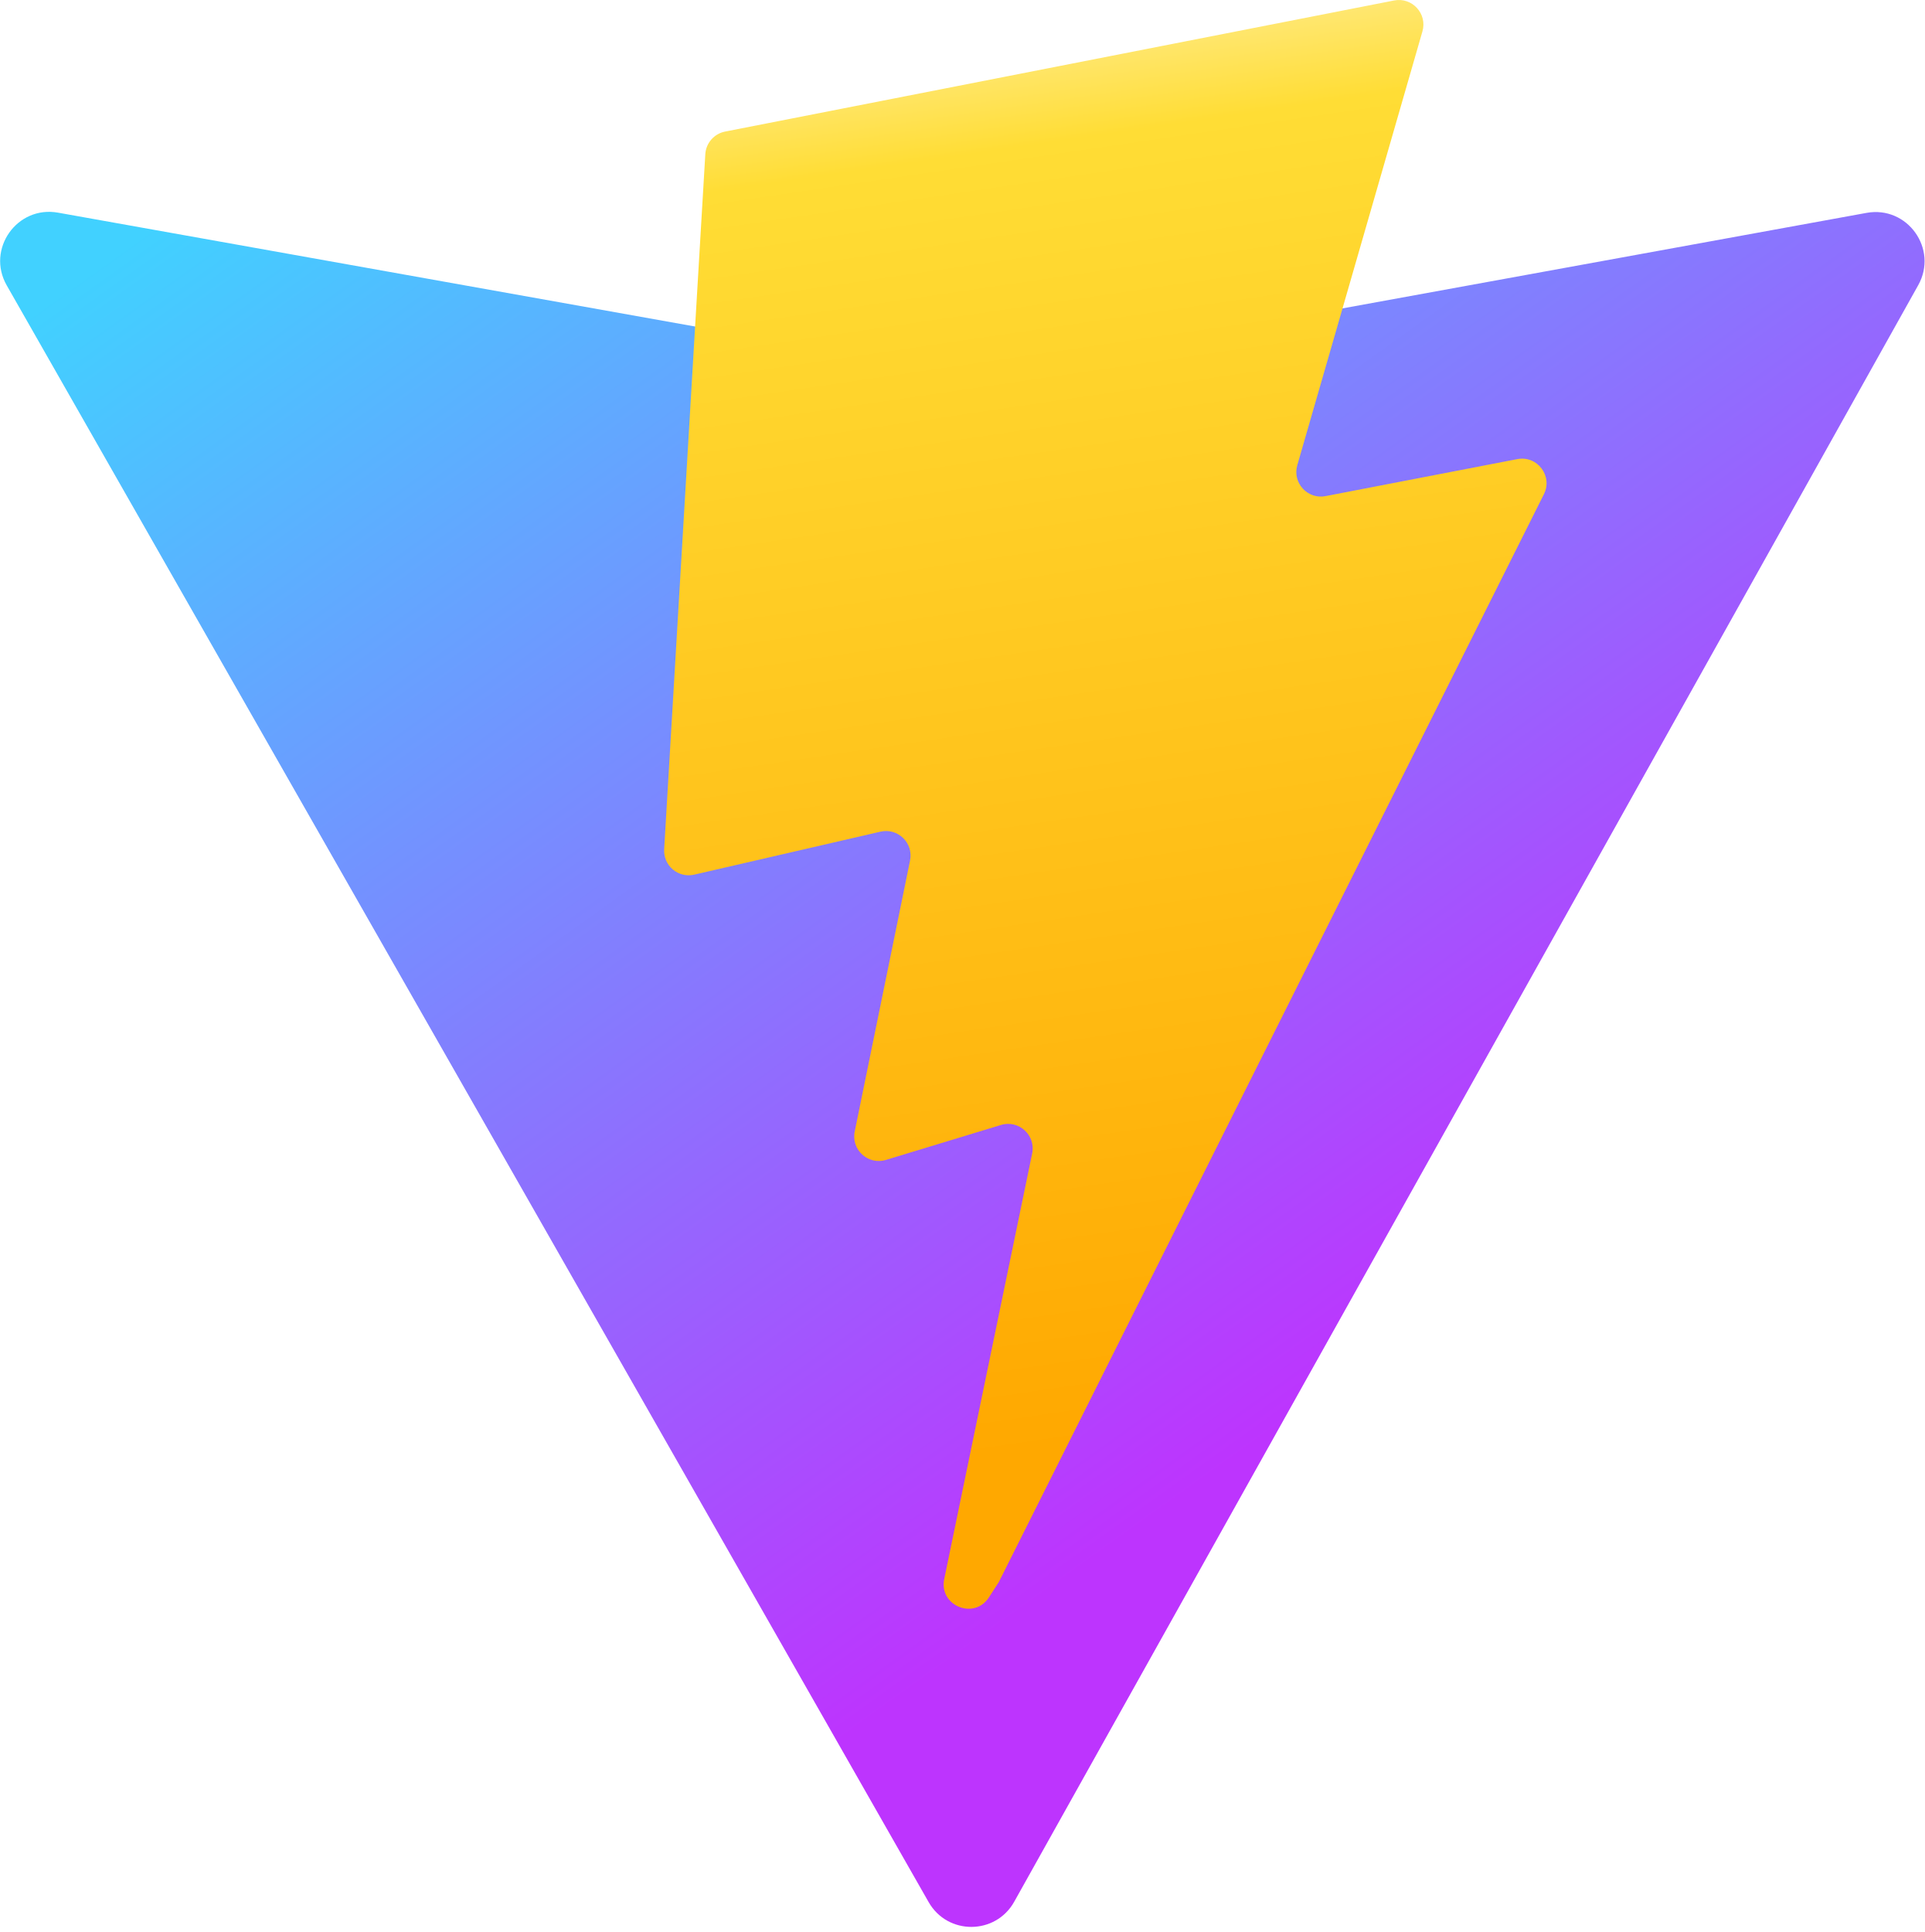
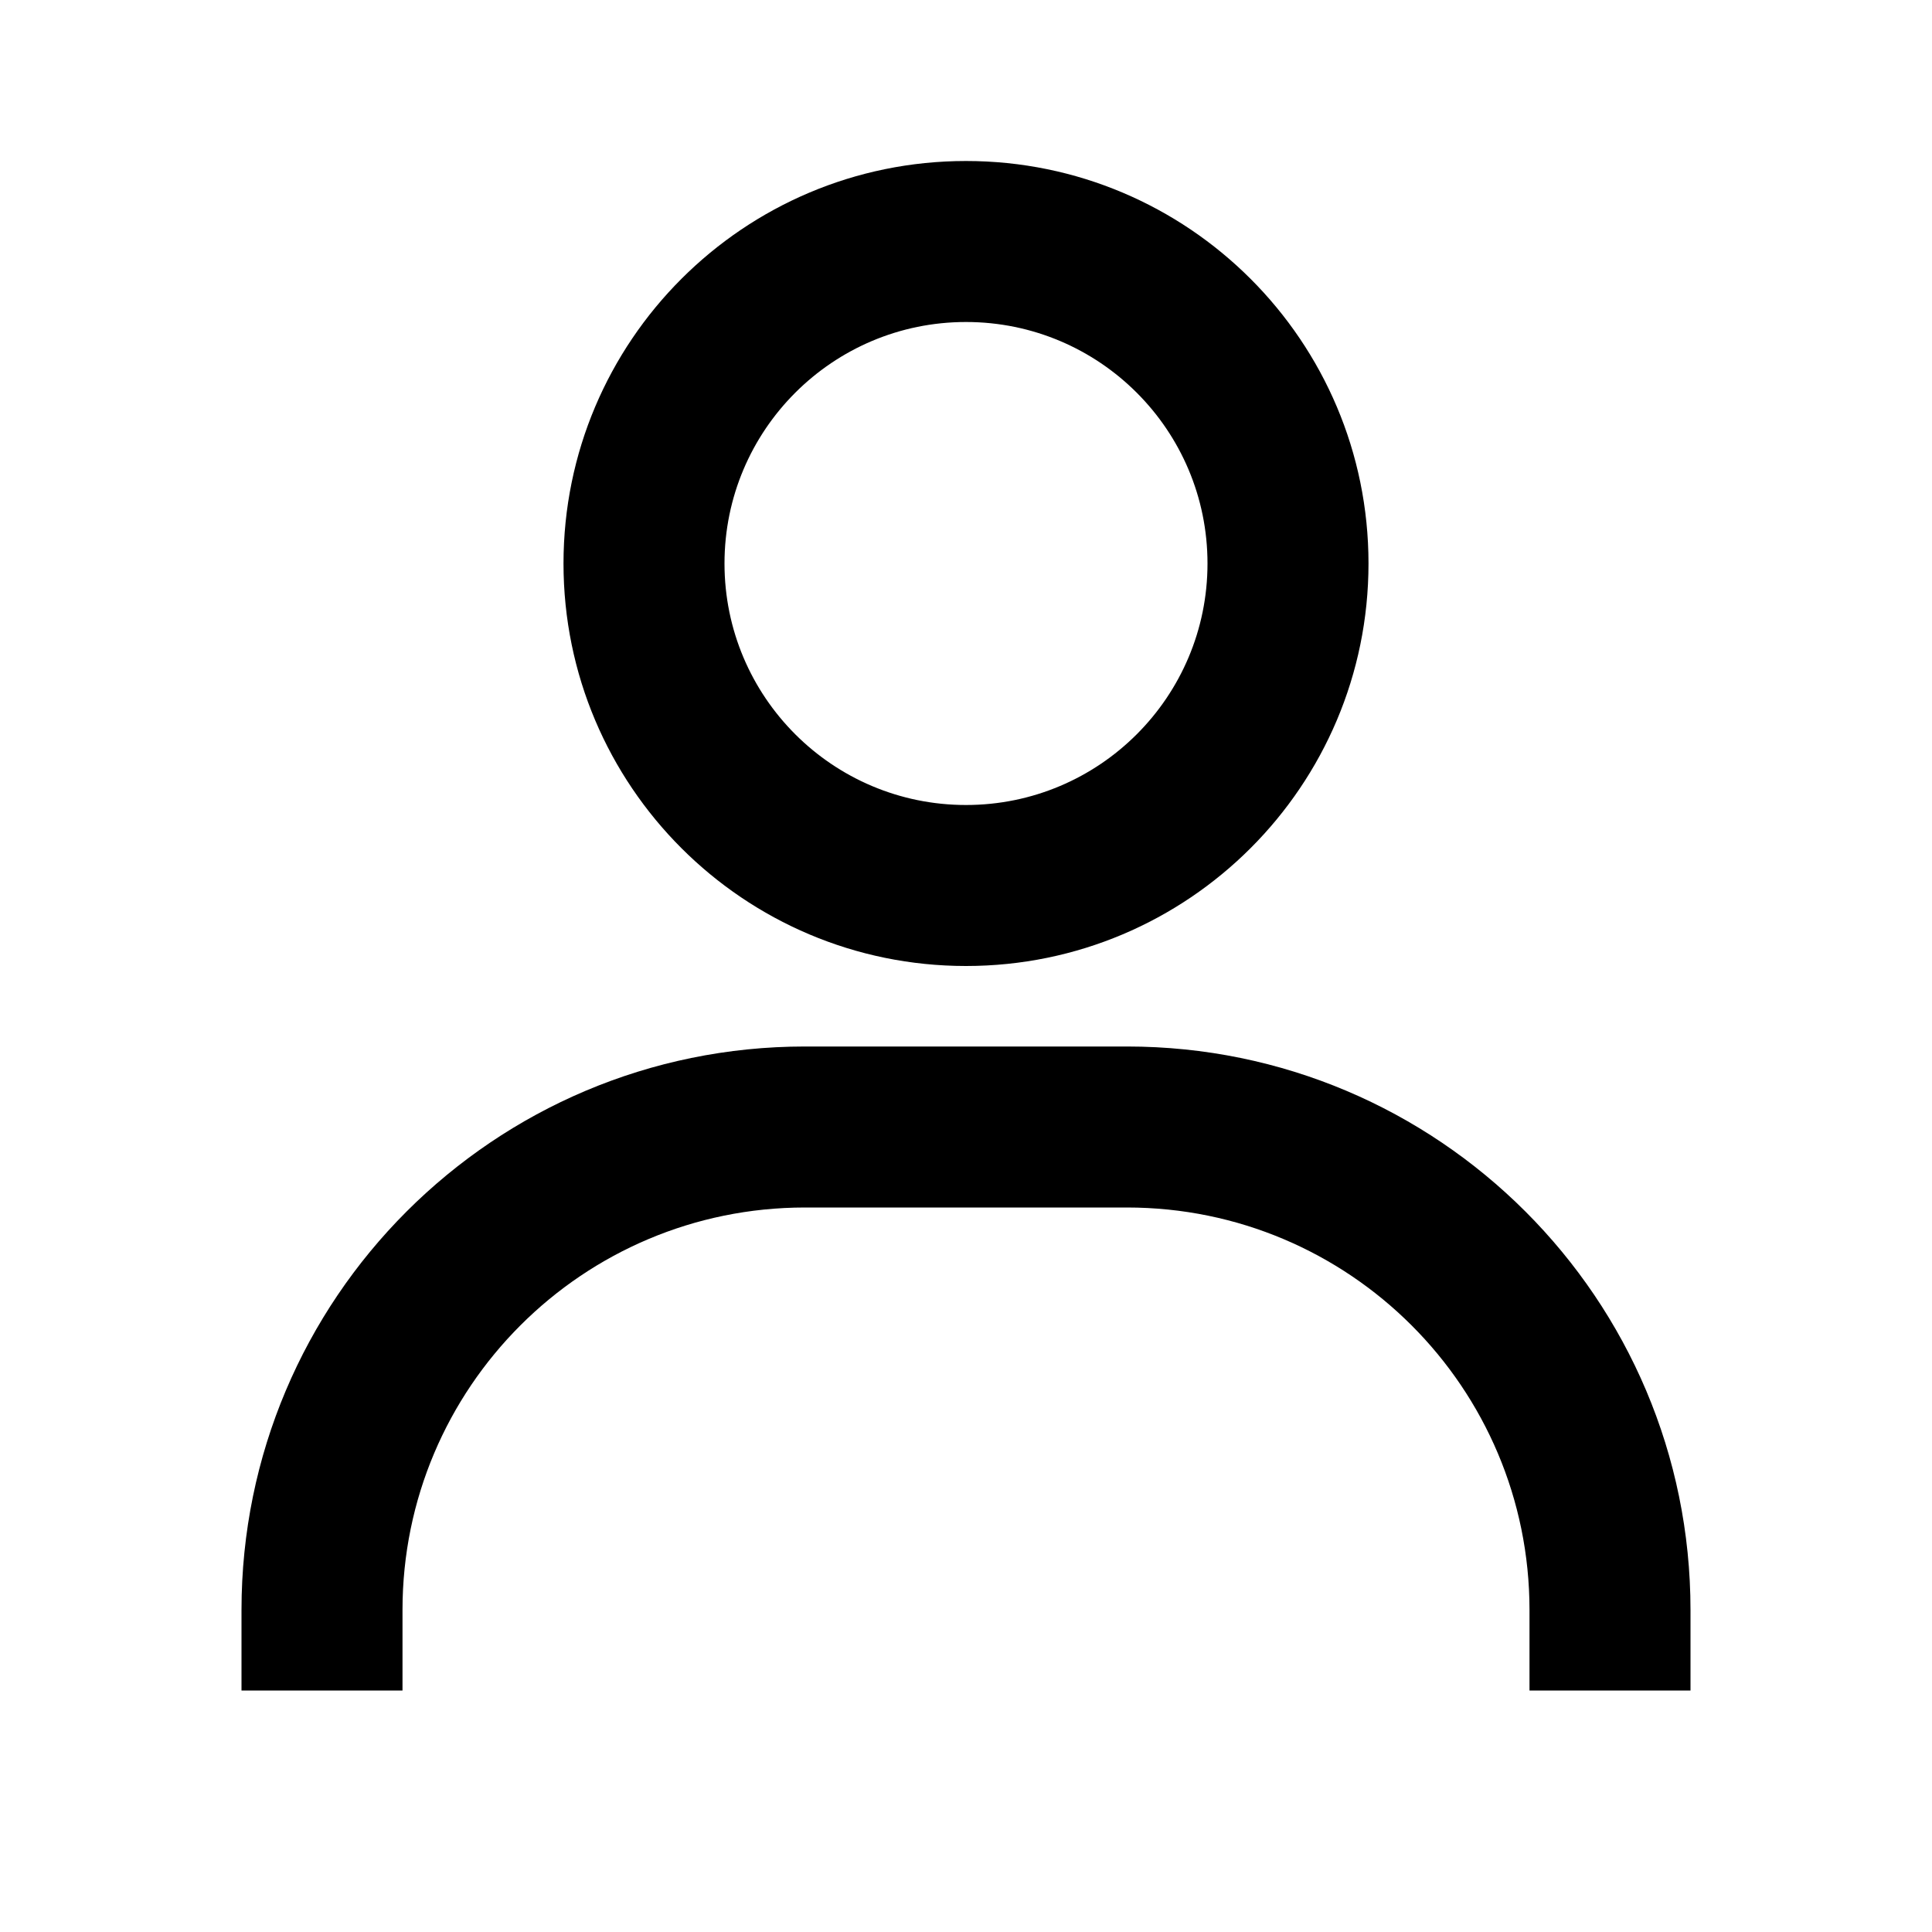
- <svg xmlns="http://www.w3.org/2000/svg" aria-hidden="true" role="img" class="iconify iconify--logos" width="31.88" height="32" preserveAspectRatio="xMidYMid meet" viewBox="0 0 256 257">
-   <defs>
-     <linearGradient id="IconifyId1813088fe1fbc01fb466" x1="-.828%" x2="57.636%" y1="7.652%" y2="78.411%">
-       <stop offset="0%" stop-color="#41D1FF" />
-       <stop offset="100%" stop-color="#BD34FE" />
-     </linearGradient>
-     <linearGradient id="IconifyId1813088fe1fbc01fb467" x1="43.376%" x2="50.316%" y1="2.242%" y2="89.03%">
-       <stop offset="0%" stop-color="#FFEA83" />
-       <stop offset="8.333%" stop-color="#FFDD35" />
-       <stop offset="100%" stop-color="#FFA800" />
-     </linearGradient>
-   </defs>
-   <path fill="url(#IconifyId1813088fe1fbc01fb466)" d="M255.153 37.938L134.897 252.976c-2.483 4.44-8.862 4.466-11.382.048L.875 37.958c-2.746-4.814 1.371-10.646 6.827-9.67l120.385 21.517a6.537 6.537 0 0 0 2.322-.004l117.867-21.483c5.438-.991 9.574 4.796 6.877 9.62Z" />
-   <path fill="url(#IconifyId1813088fe1fbc01fb467)" d="M185.432.063L96.44 17.501a3.268 3.268 0 0 0-2.634 3.014l-5.474 92.456a3.268 3.268 0 0 0 3.997 3.378l24.777-5.718c2.318-.535 4.413 1.507 3.936 3.838l-7.361 36.047c-.495 2.426 1.782 4.5 4.151 3.78l15.304-4.649c2.372-.72 4.652 1.36 4.15 3.788l-11.698 56.621c-.732 3.542 3.979 5.473 5.943 2.437l1.313-2.028l72.516-144.72c1.215-2.423-.88-5.186-3.54-4.672l-25.505 4.922c-2.396.462-4.435-1.77-3.759-4.114l16.646-57.705c.677-2.35-1.37-4.583-3.769-4.113Z" />
+ <svg xmlns="http://www.w3.org/2000/svg" width="24" height="24" viewBox="0 0 24 24" style="fill: rgba(0, 0, 0, 1);transform: ;msFilter:;">
+   <path d="M12 2a5 5 0 1 0 5 5 5 5 0 0 0-5-5zm0 8a3 3 0 1 1 3-3 3 3 0 0 1-3 3zm9 11v-1a7 7 0 0 0-7-7h-4a7 7 0 0 0-7 7v1h2v-1a5 5 0 0 1 5-5h4a5 5 0 0 1 5 5v1z" />
</svg>
